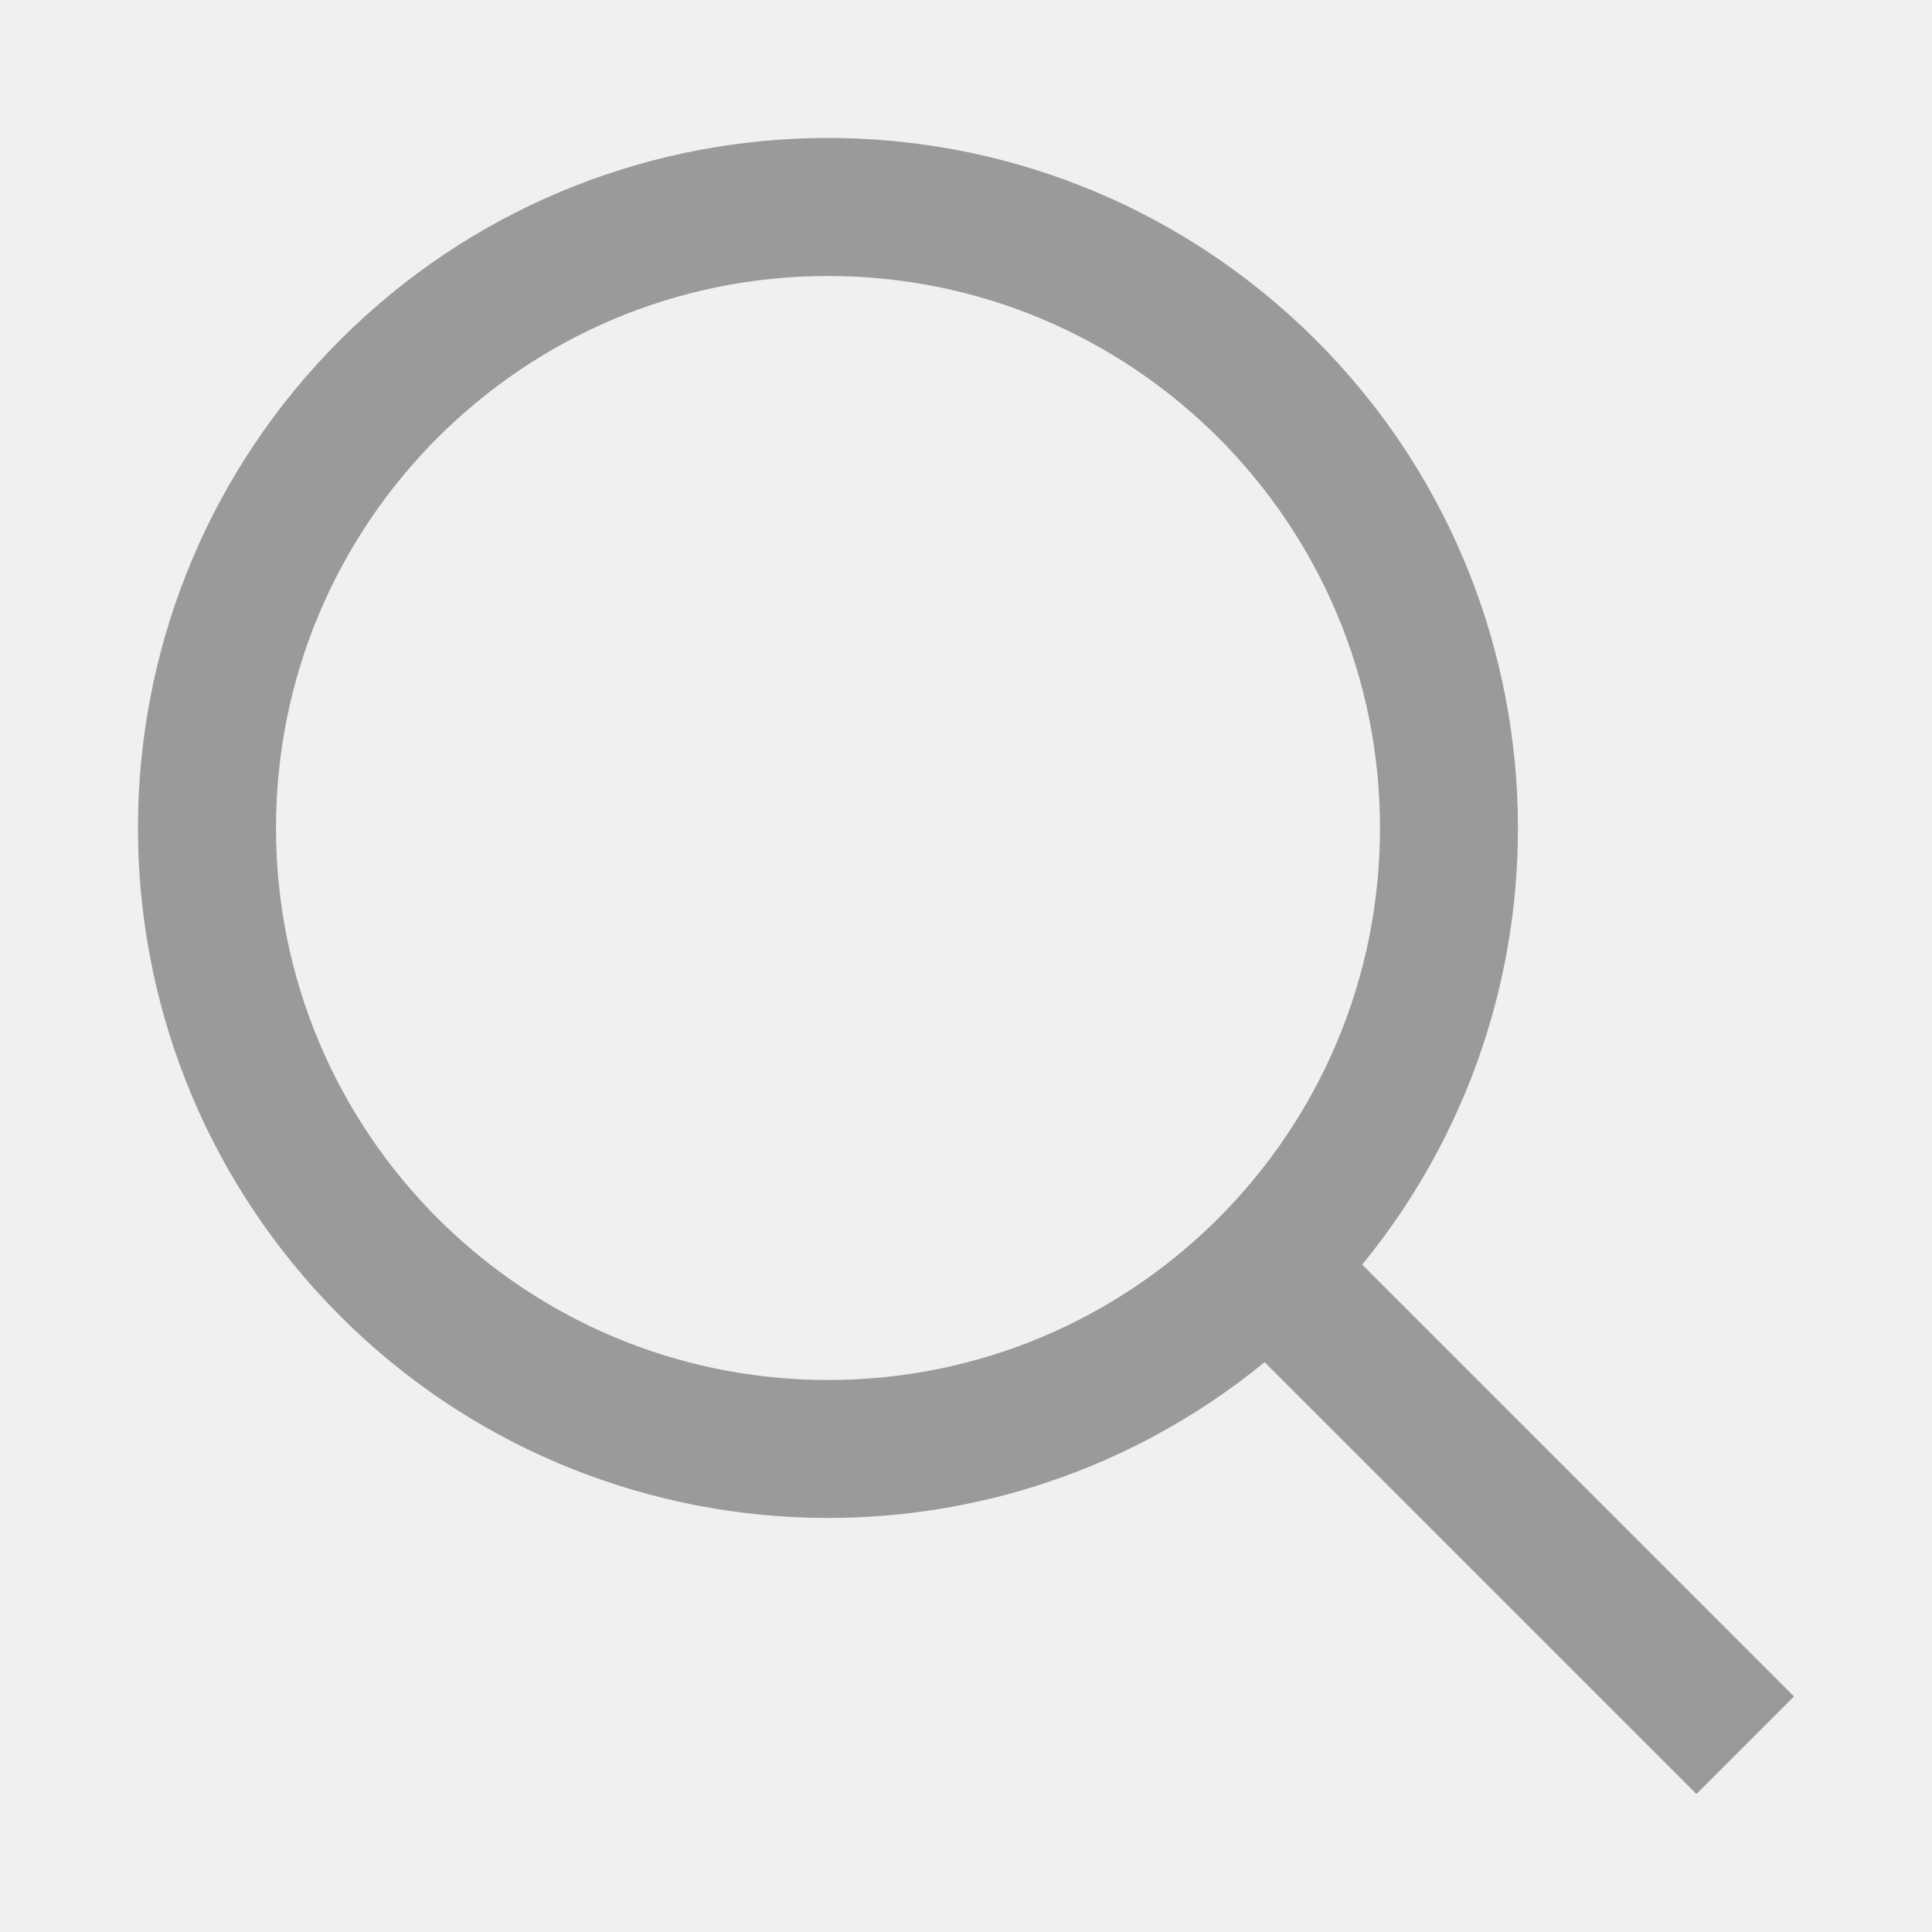
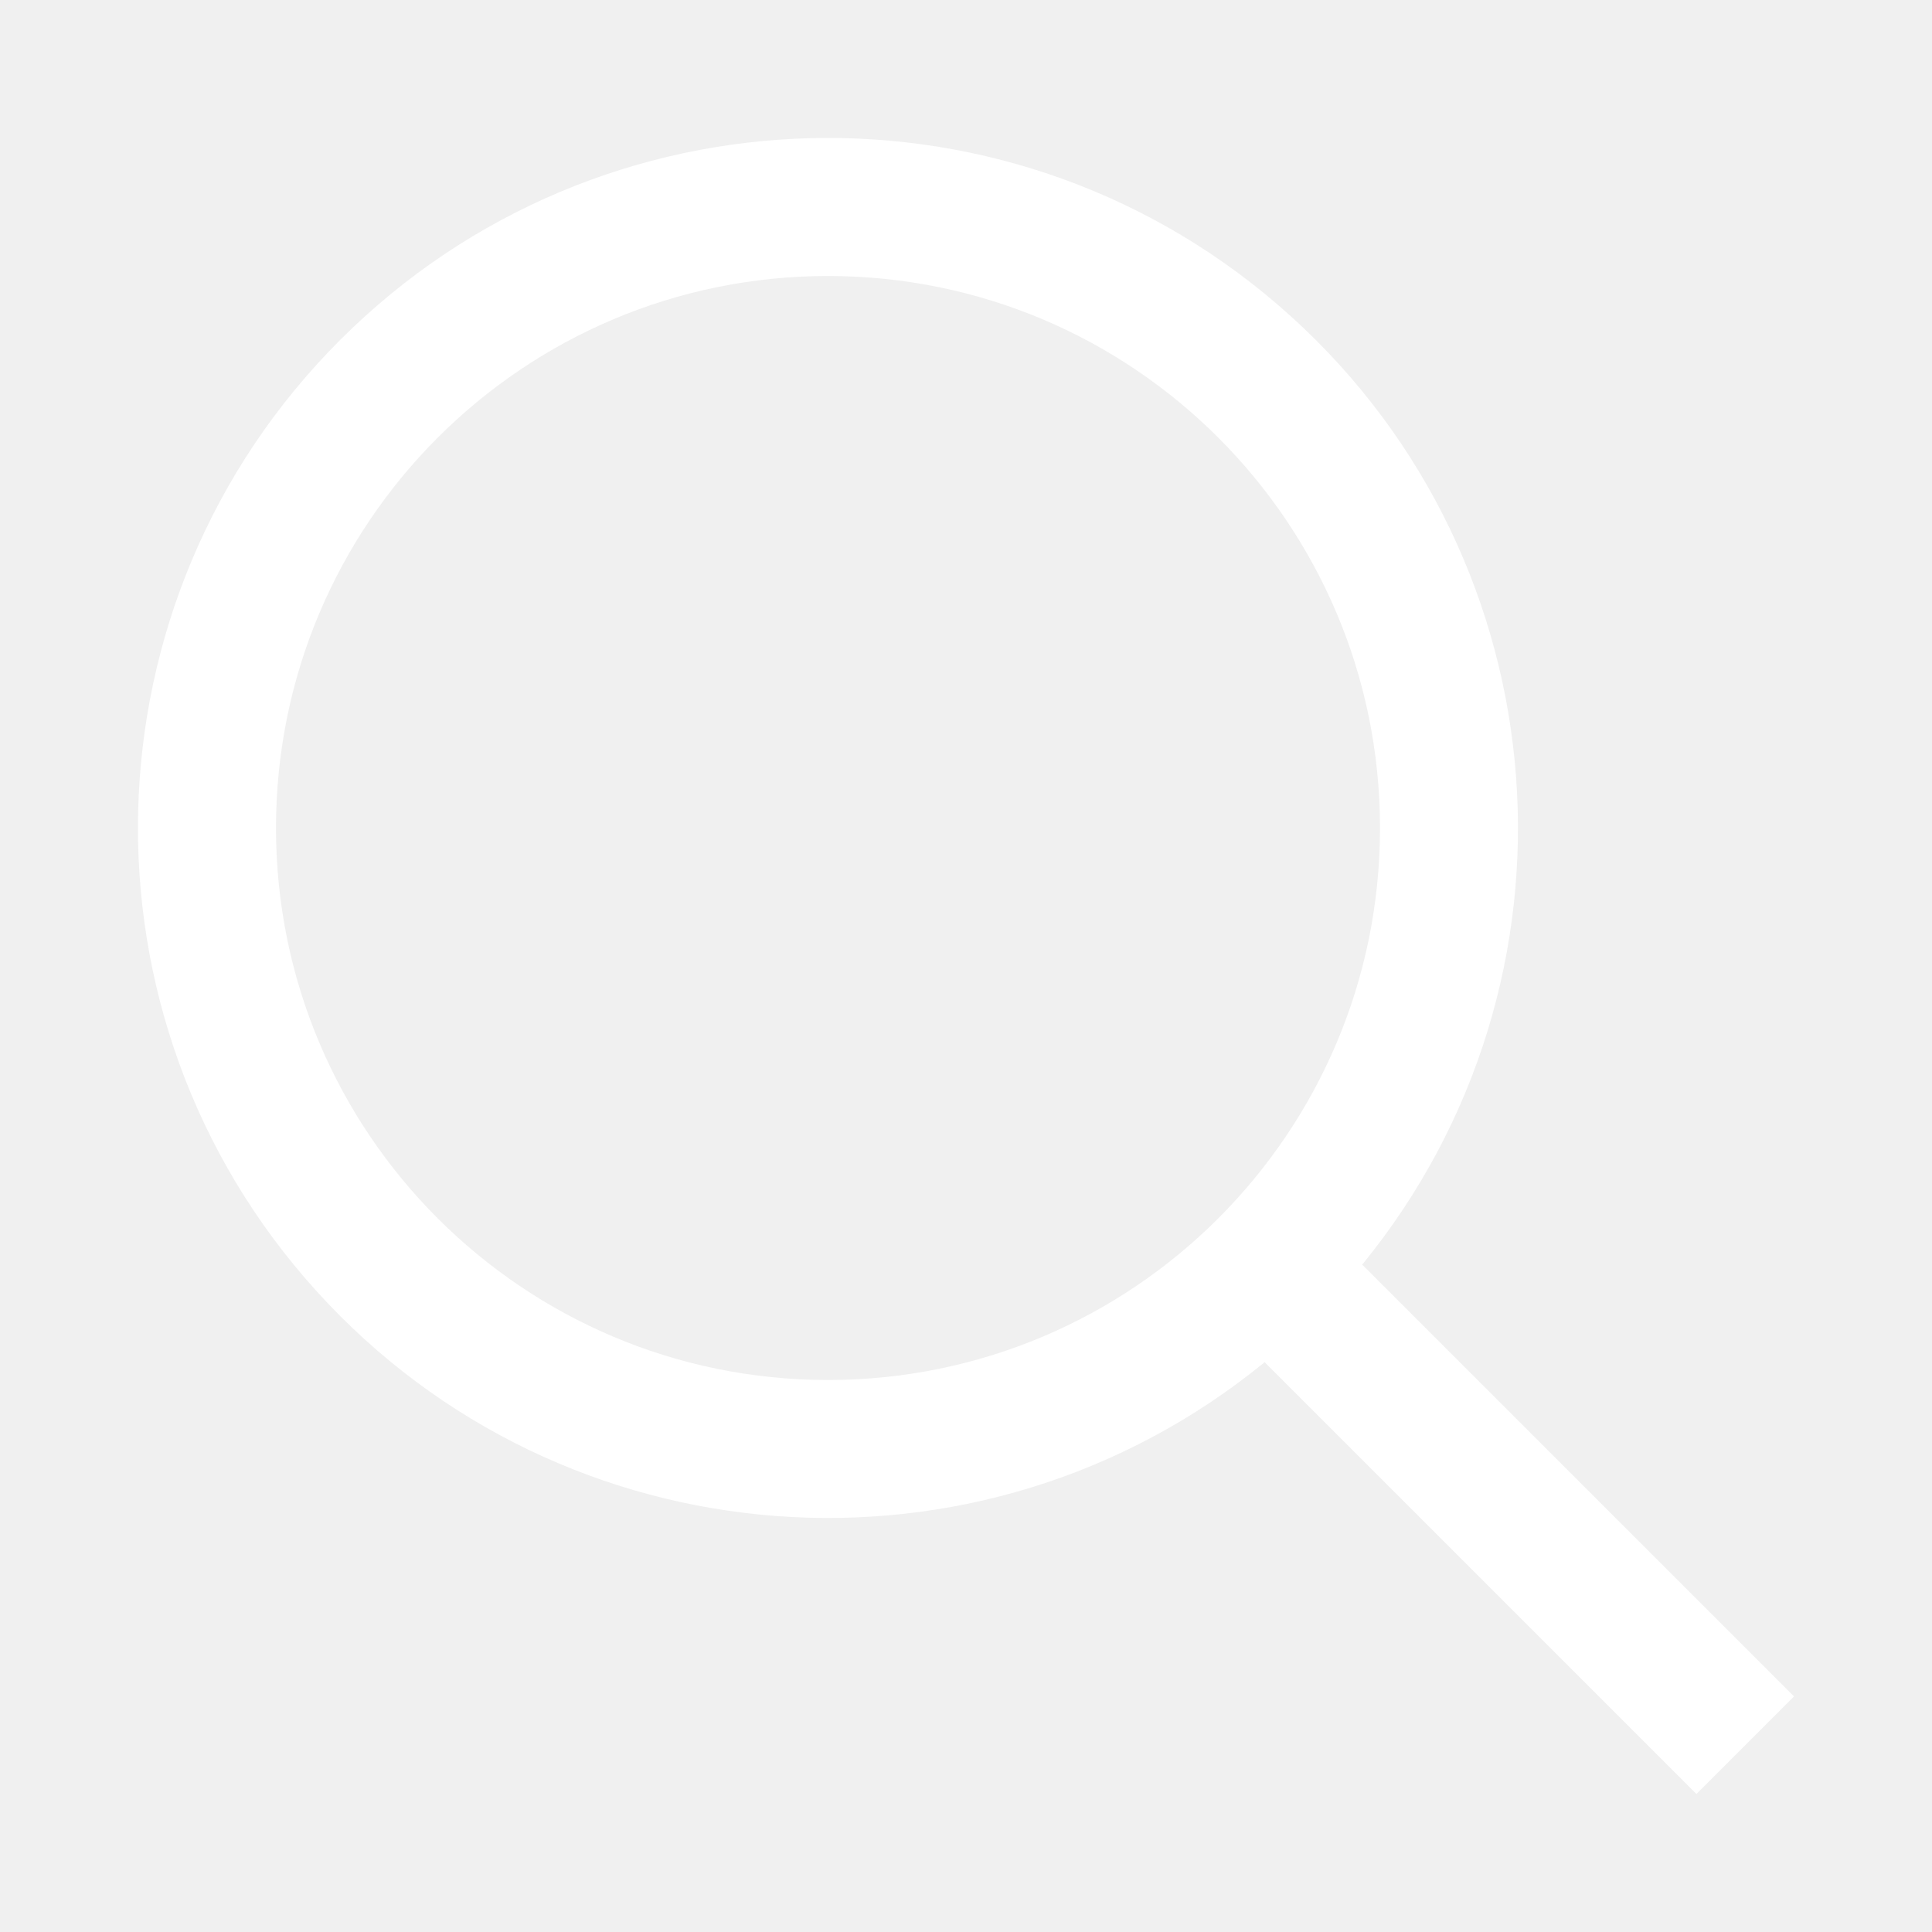
<svg xmlns="http://www.w3.org/2000/svg" t="1529547115087" class="icon" style="" viewBox="0 0 1024 1024" version="1.1" p-id="1890" width="32" height="32">
  <defs>
    <style type="text/css" />
  </defs>
-   <path d="M721.993 670.281L950.857 899.145l-51.712 51.712-228.864-228.864a365.714 365.714 0 1 1 51.712-51.712zM438.857 731.429a292.571 292.571 0 1 0 0-585.143 292.571 292.571 0 0 0 0 585.143z" p-id="1891" fill="#9B9A99" />
+   <path d="M721.993 670.281L950.857 899.145l-51.712 51.712-228.864-228.864a365.714 365.714 0 1 1 51.712-51.712zM438.857 731.429a292.571 292.571 0 1 0 0-585.143 292.571 292.571 0 0 0 0 585.143z" p-id="1891" fill="#ffffff" />
</svg>
